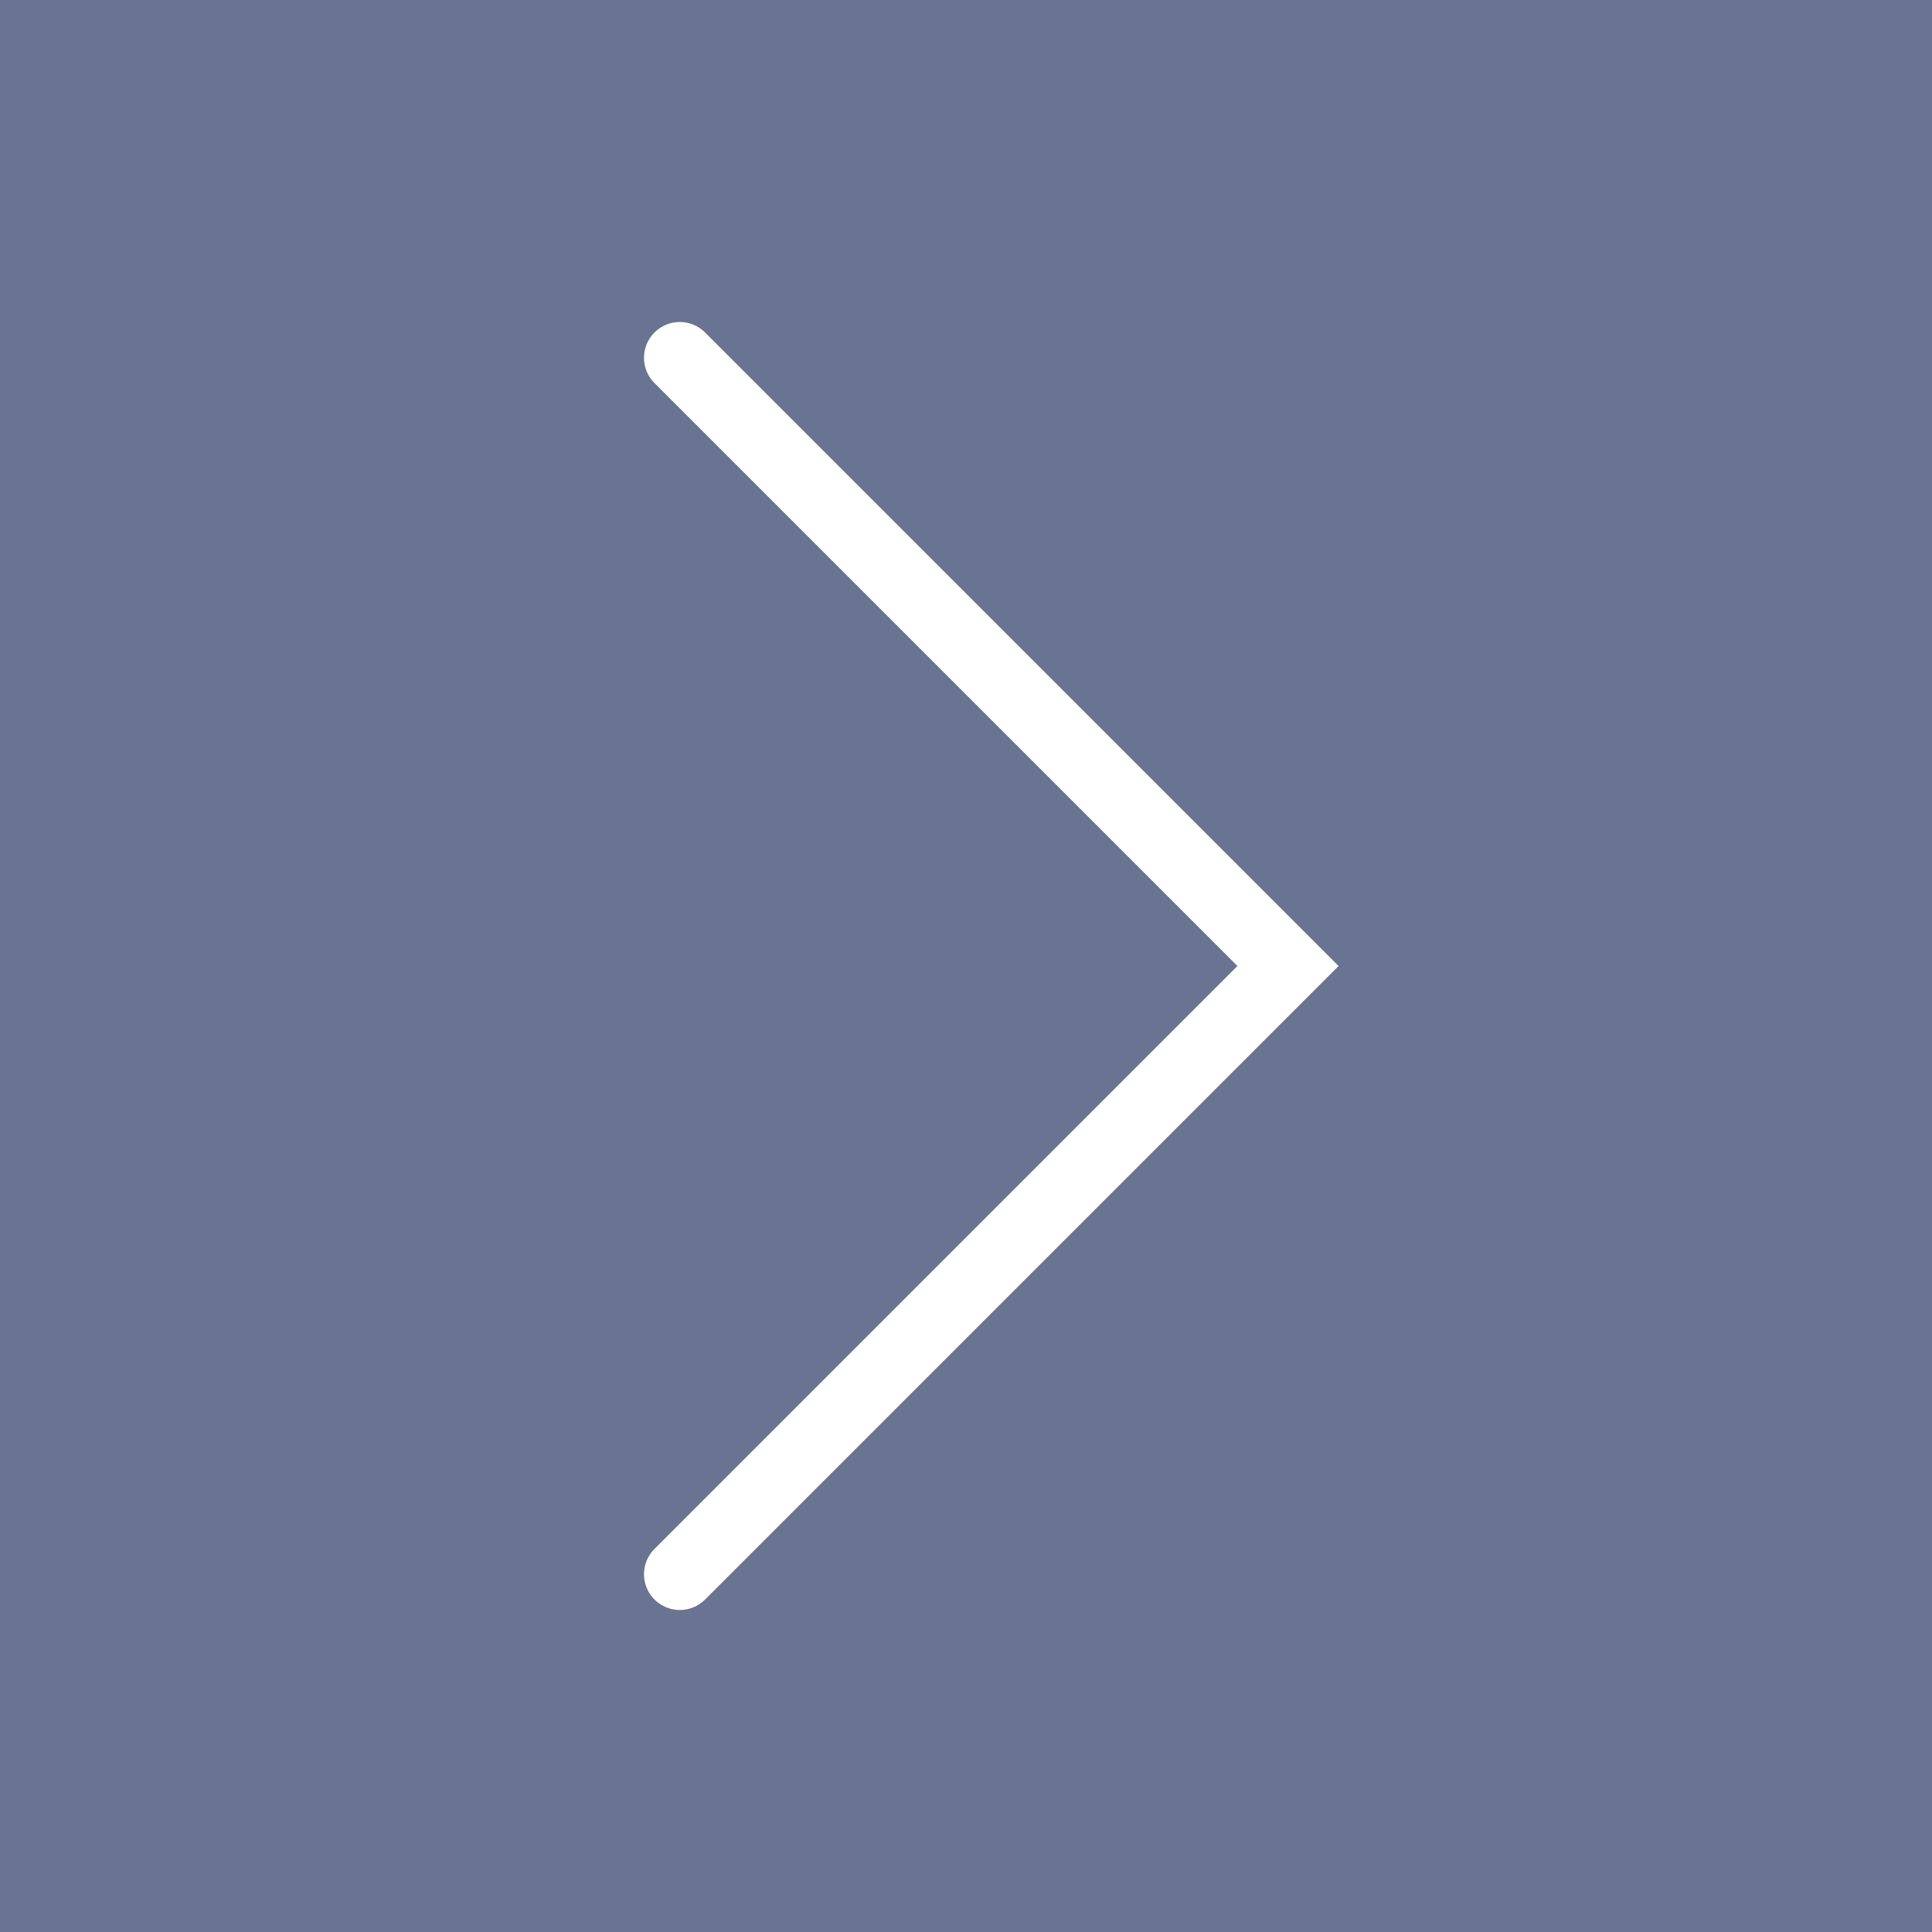
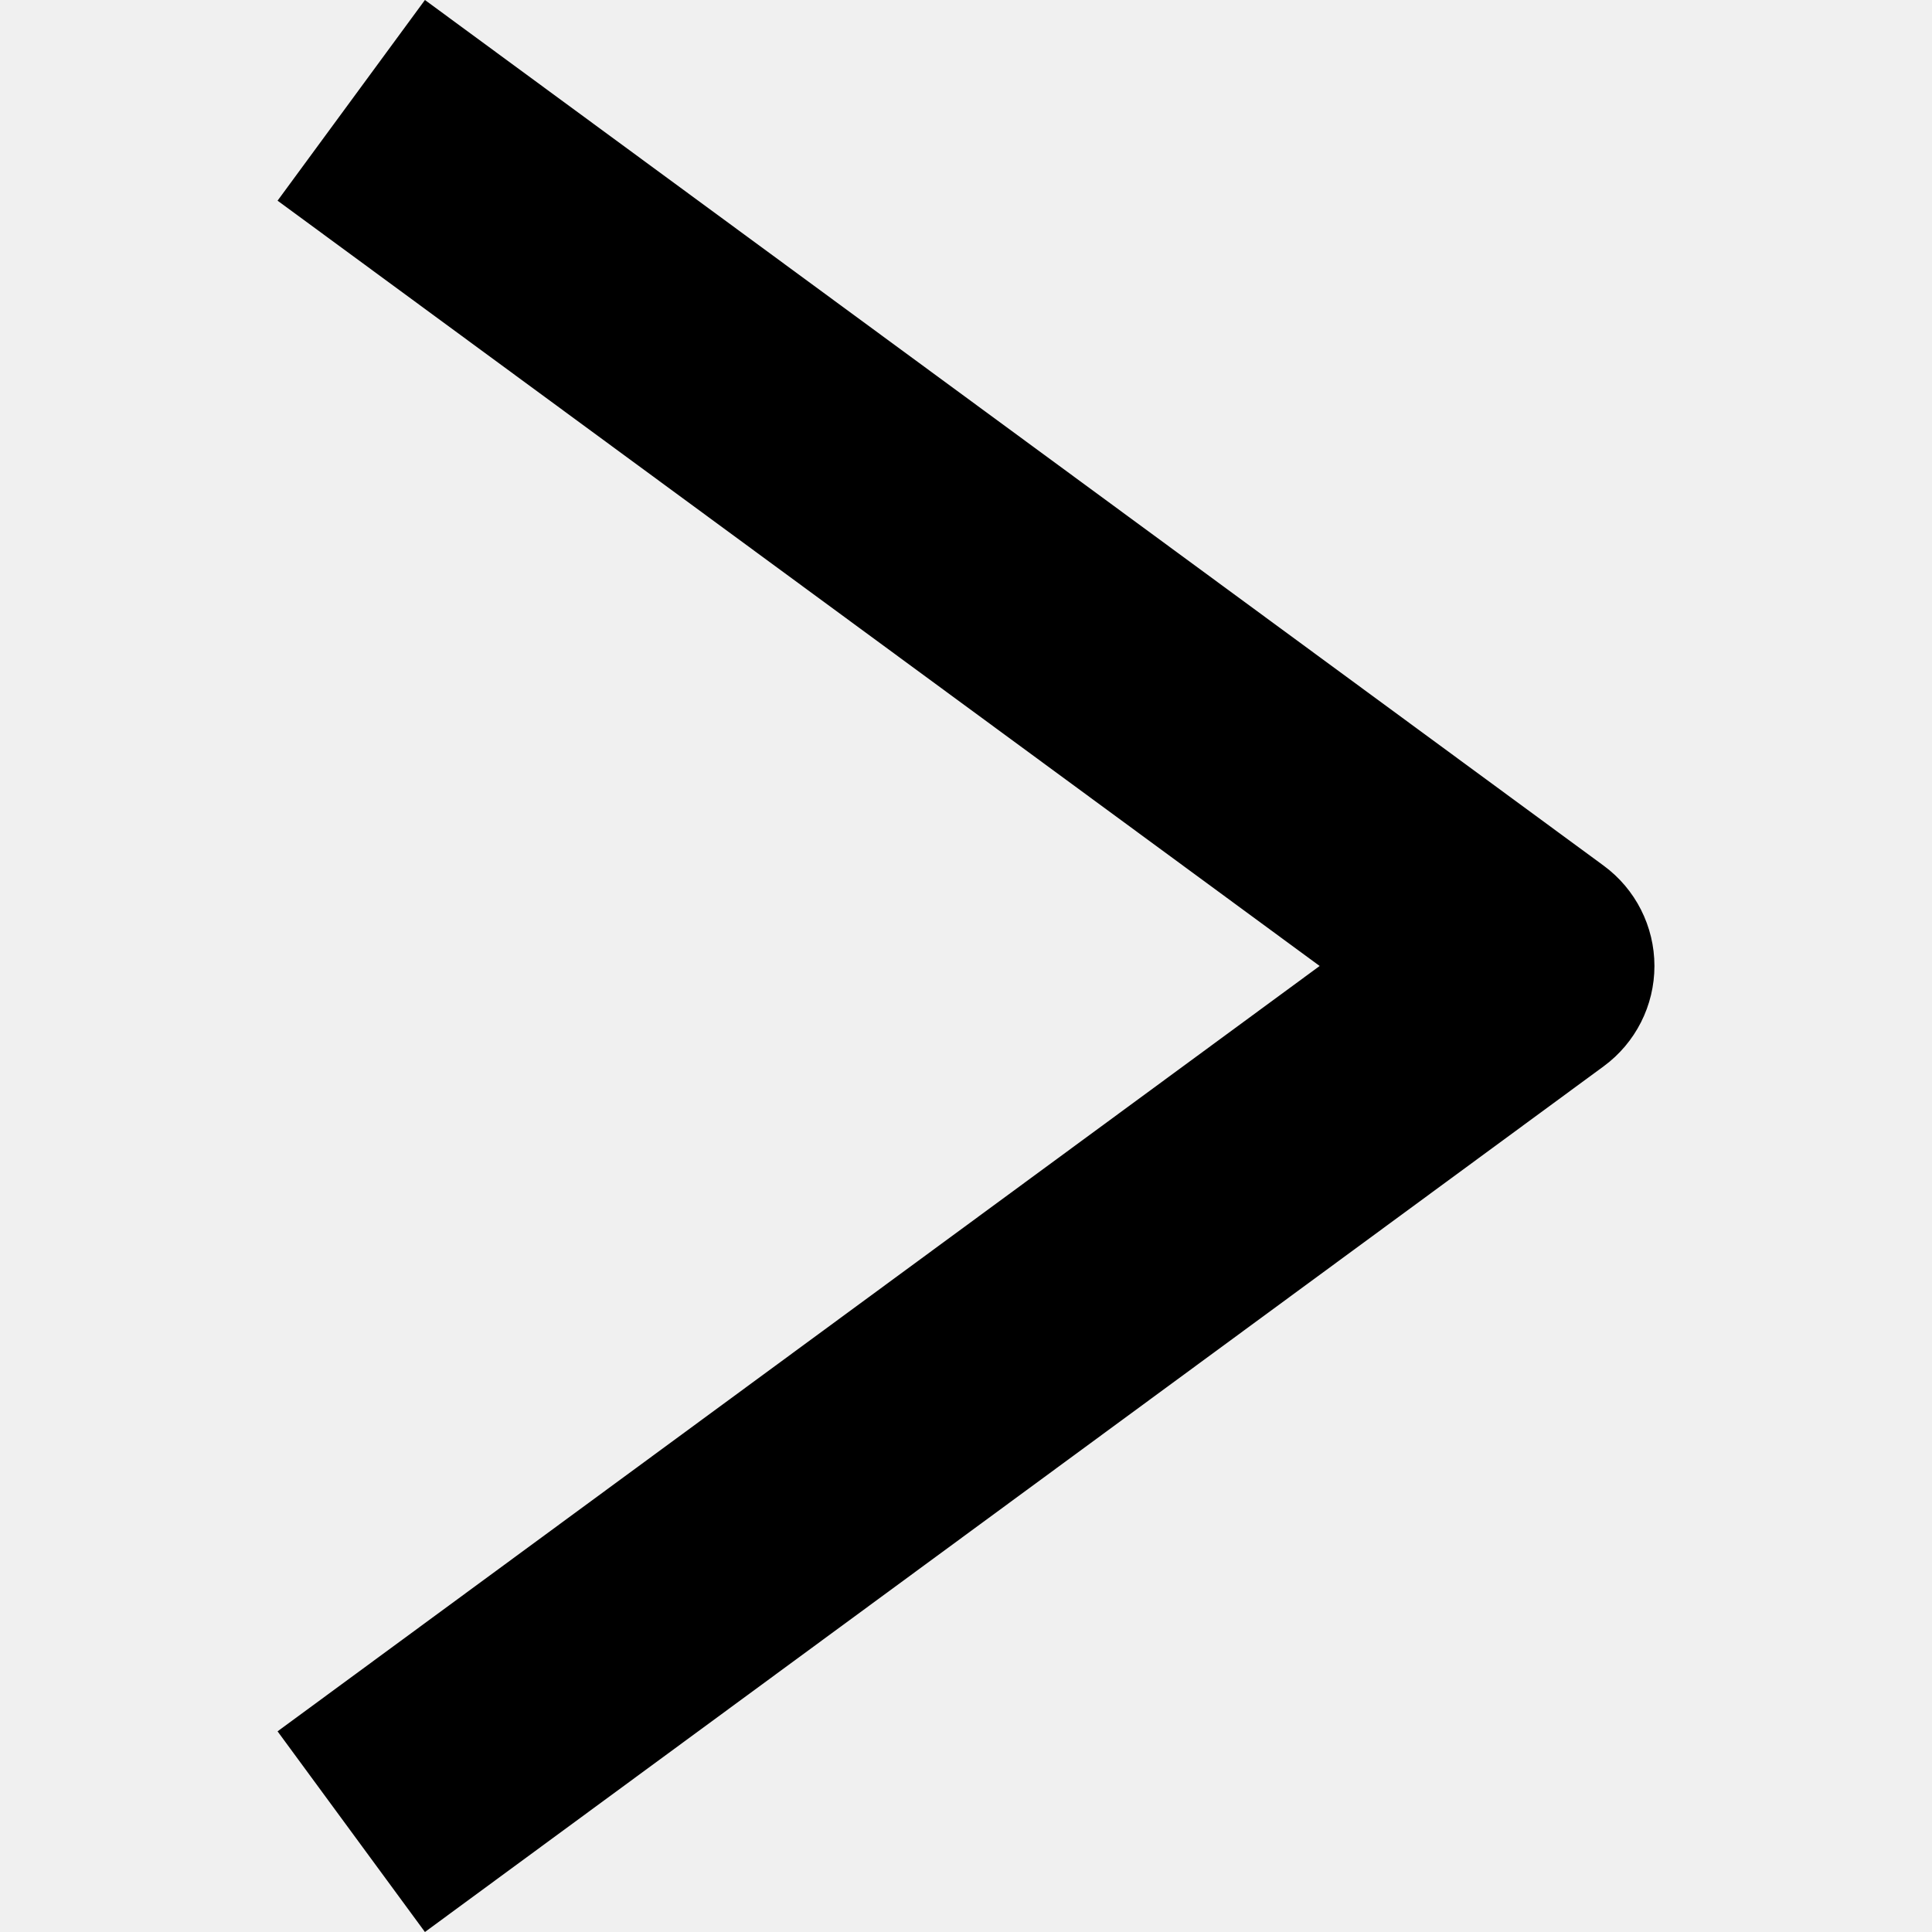
- <svg xmlns="http://www.w3.org/2000/svg" version="1.1" id="Capa_1" x="0px" y="0px" viewBox="0 0 54 54" style="enable-background:new 0 0 54 54;" xml:space="preserve">
+ <svg xmlns="http://www.w3.org/2000/svg" version="1.1" id="Capa_1" x="0px" y="0px" width="434.002px" height="434.002px" viewBox="0 0 434.002 434.002" style="enable-background:new 0 0 434.002 434.002;" xml:space="preserve">
  <g>
    <g>
-       <rect x="1" y="1" style="fill:#687492;" width="52" height="52" />
-       <path style="fill:#687492;" d="M54,54H0V0h54V54z M2,52h50V2H2V52z" />
+       <path d="M95.457,434.002l-33.105-45.076l234.094-171.928L62.352,45.077L95.456,0L360.24,194.459    c7.174,5.269,11.41,13.638,11.41,22.539c0,8.9-4.236,17.27-11.41,22.538L95.457,434.002z" />
    </g>
-     <path style="fill:#FFFFFF;" d="M19,45c-0.256,0-0.512-0.098-0.707-0.293c-0.391-0.391-0.391-1.023,0-1.414L34.586,27L18.293,10.707   c-0.391-0.391-0.391-1.023,0-1.414s1.023-0.391,1.414,0L37.414,27L19.707,44.707C19.512,44.902,19.256,45,19,45z" />
  </g>
  <g>
</g>
  <g>
</g>
  <g>
</g>
  <g>
</g>
  <g>
</g>
  <g>
</g>
  <g>
</g>
  <g>
</g>
  <g>
</g>
  <g>
</g>
  <g>
</g>
  <g>
</g>
  <g>
</g>
  <g>
</g>
  <g>
</g>
</svg>
